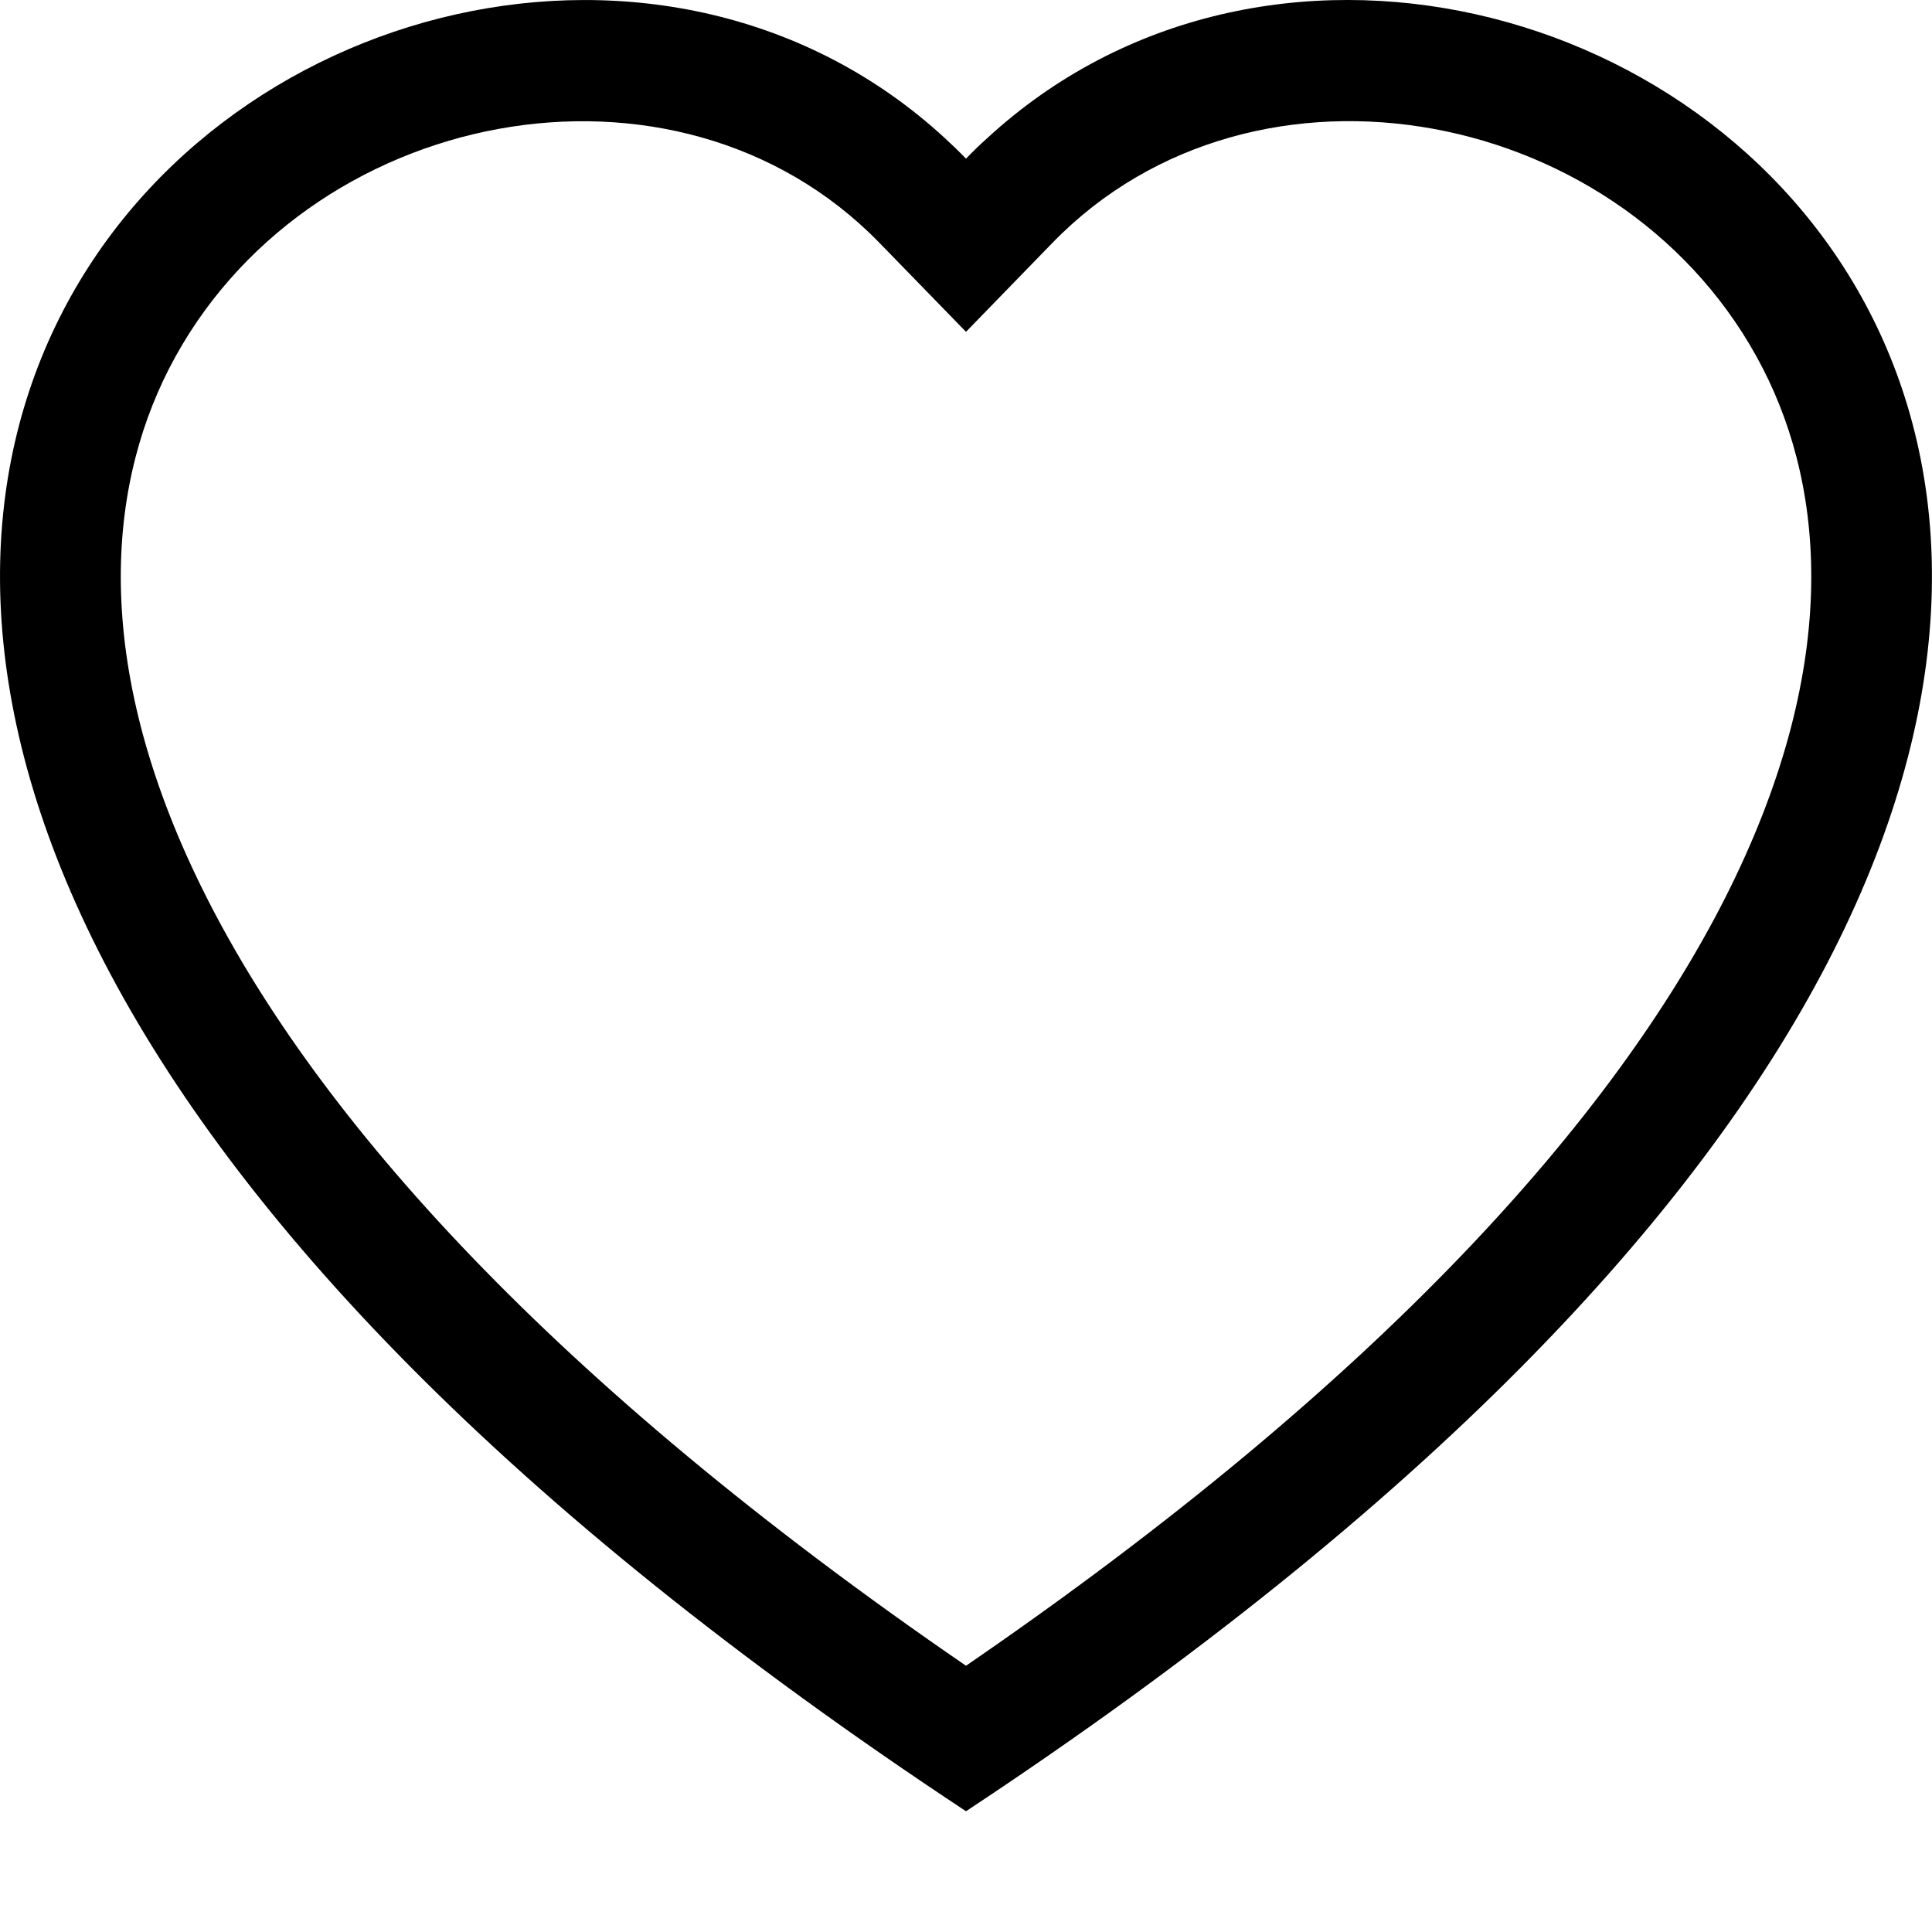
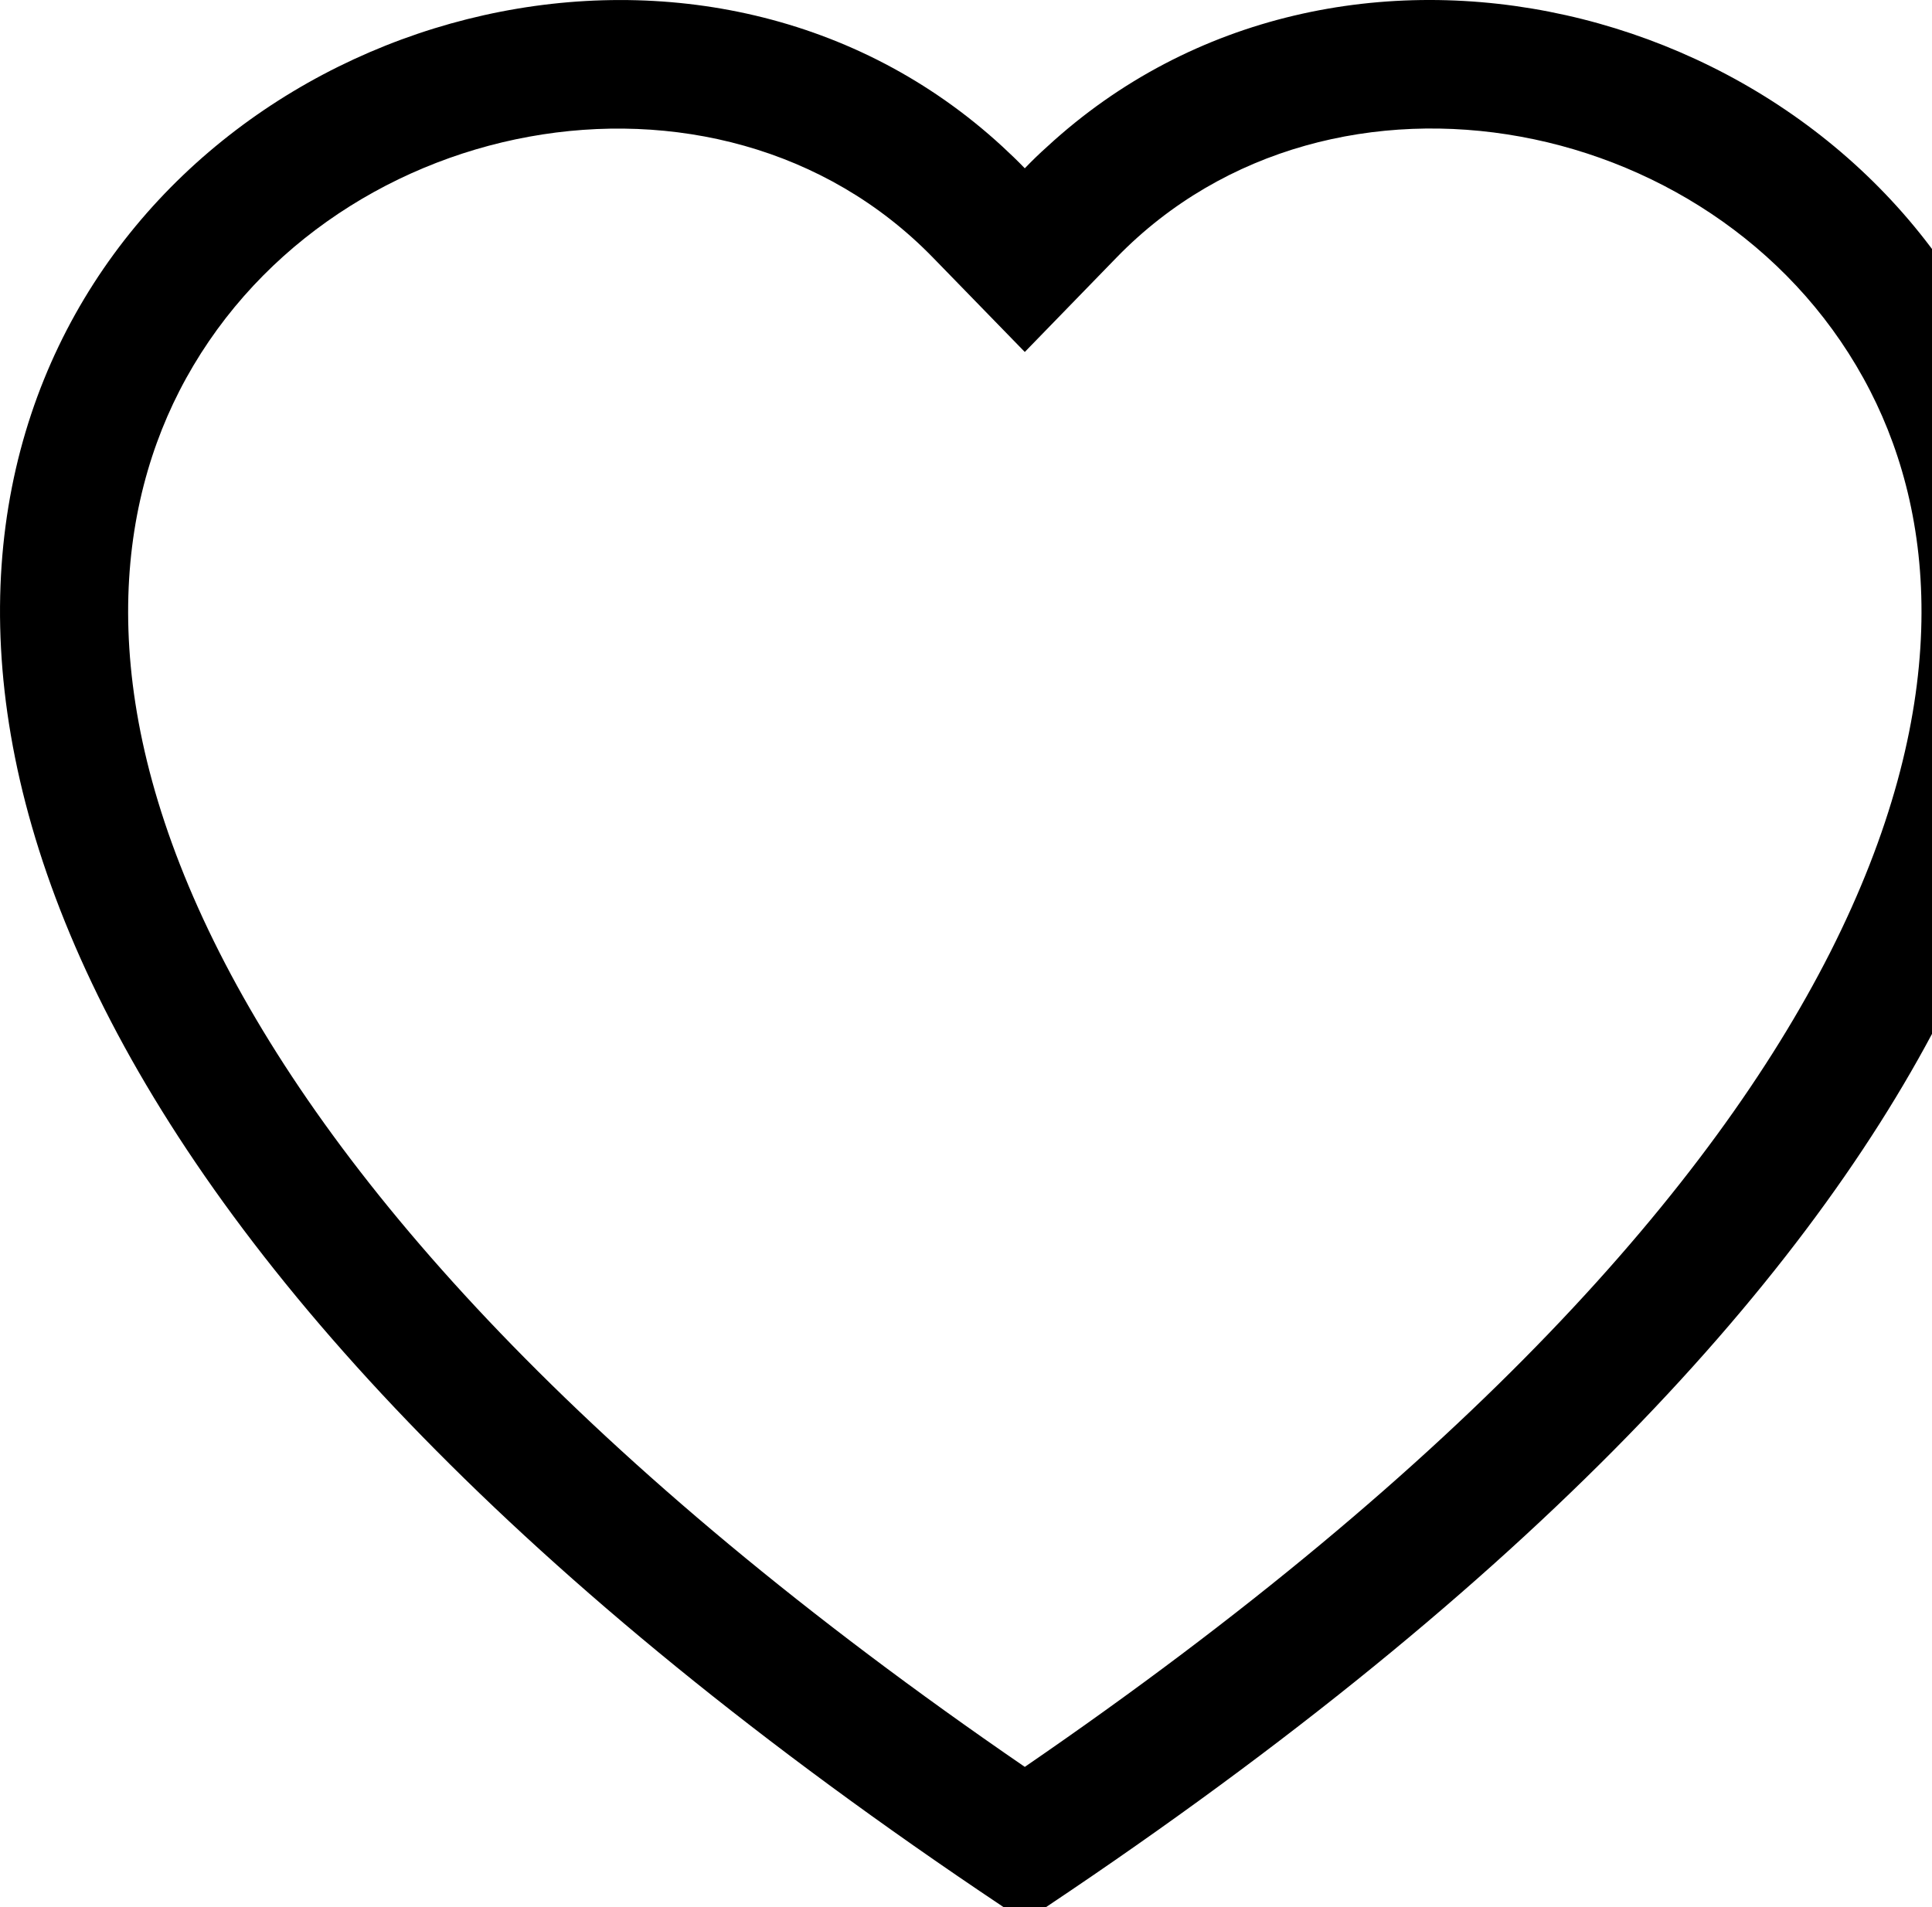
- <svg xmlns="http://www.w3.org/2000/svg" width="16" height="16" fill="currentColor" className="bi bi-heart me-2" viewBox="0 0 16 16">
+ <svg xmlns="http://www.w3.org/2000/svg">
  <path d="m8 2.748-.717-.737C5.6.281 2.514.878 1.4 3.053c-.523 1.023-.641 2.5.314 4.385.92 1.815 2.834 3.989 6.286 6.357 3.452-2.368 5.365-4.542 6.286-6.357.955-1.886.838-3.362.314-4.385C13.486.878 10.4.28 8.717 2.01L8 2.748zM8 15C-7.333 4.868 3.279-3.04 7.824 1.143c.06.055.119.112.176.171a3.12 3.12 0 0 1 .176-.17C12.72-3.042 23.333 4.867 8 15z" />
</svg>
